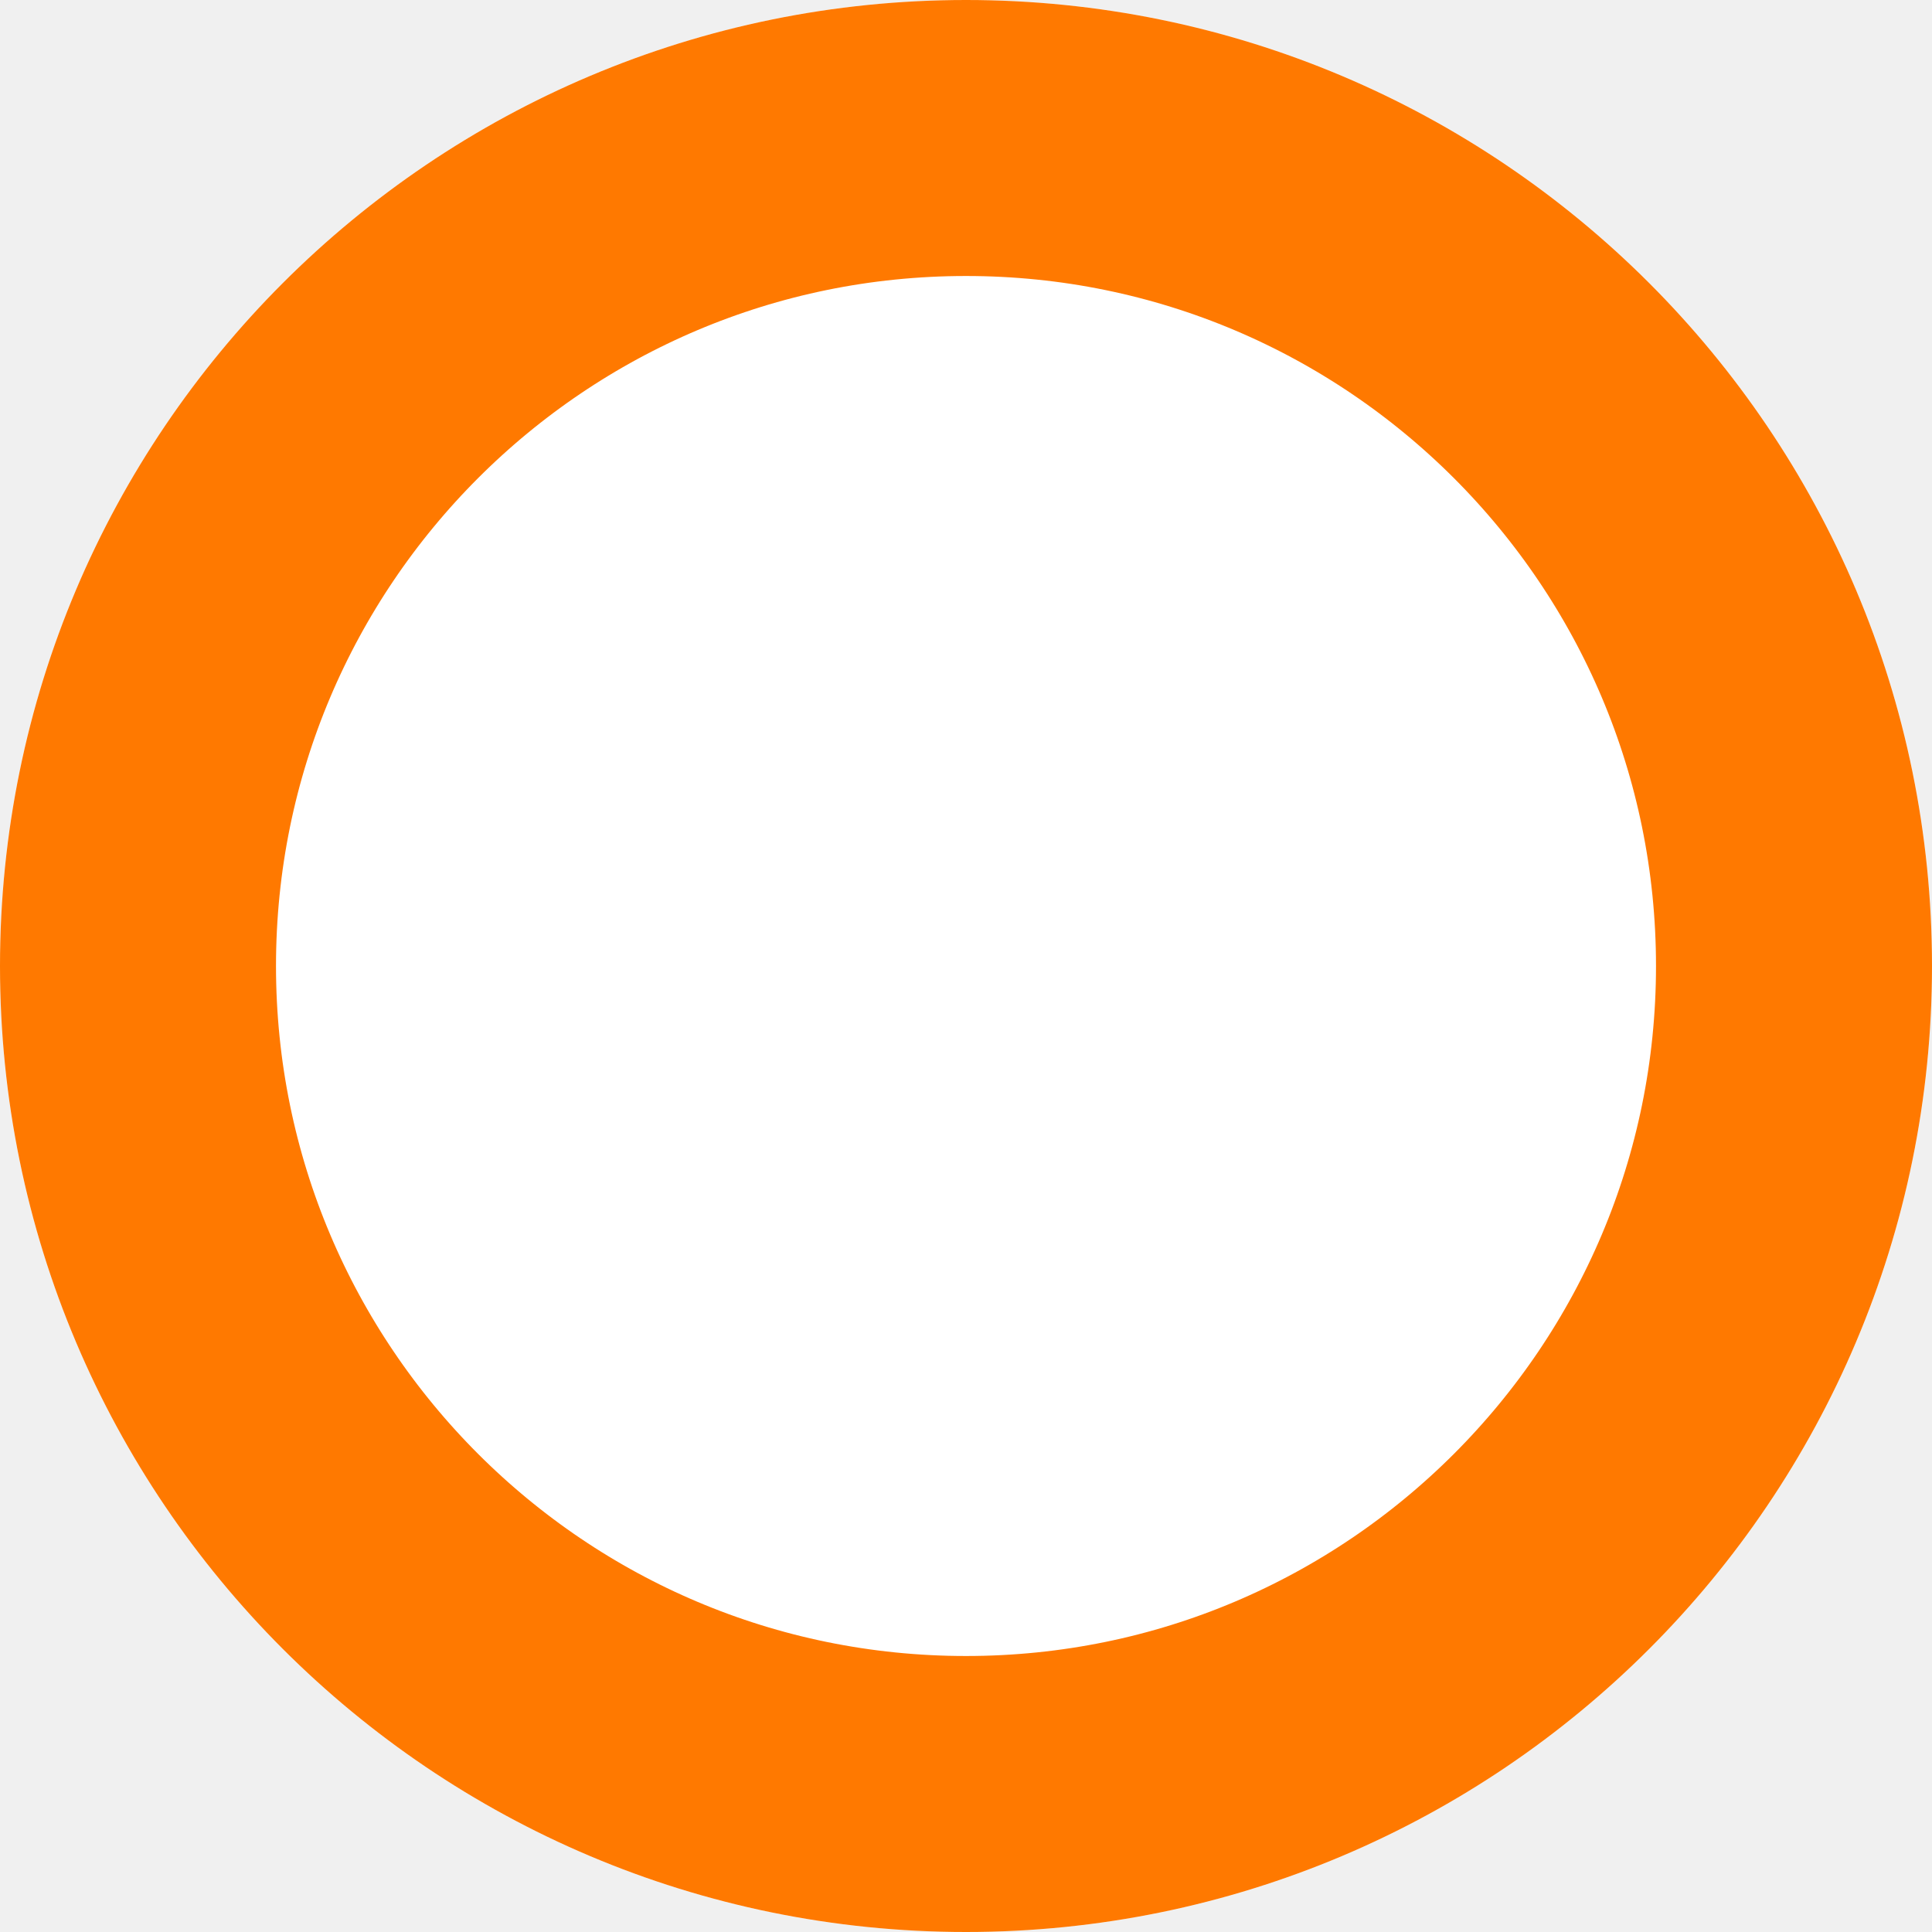
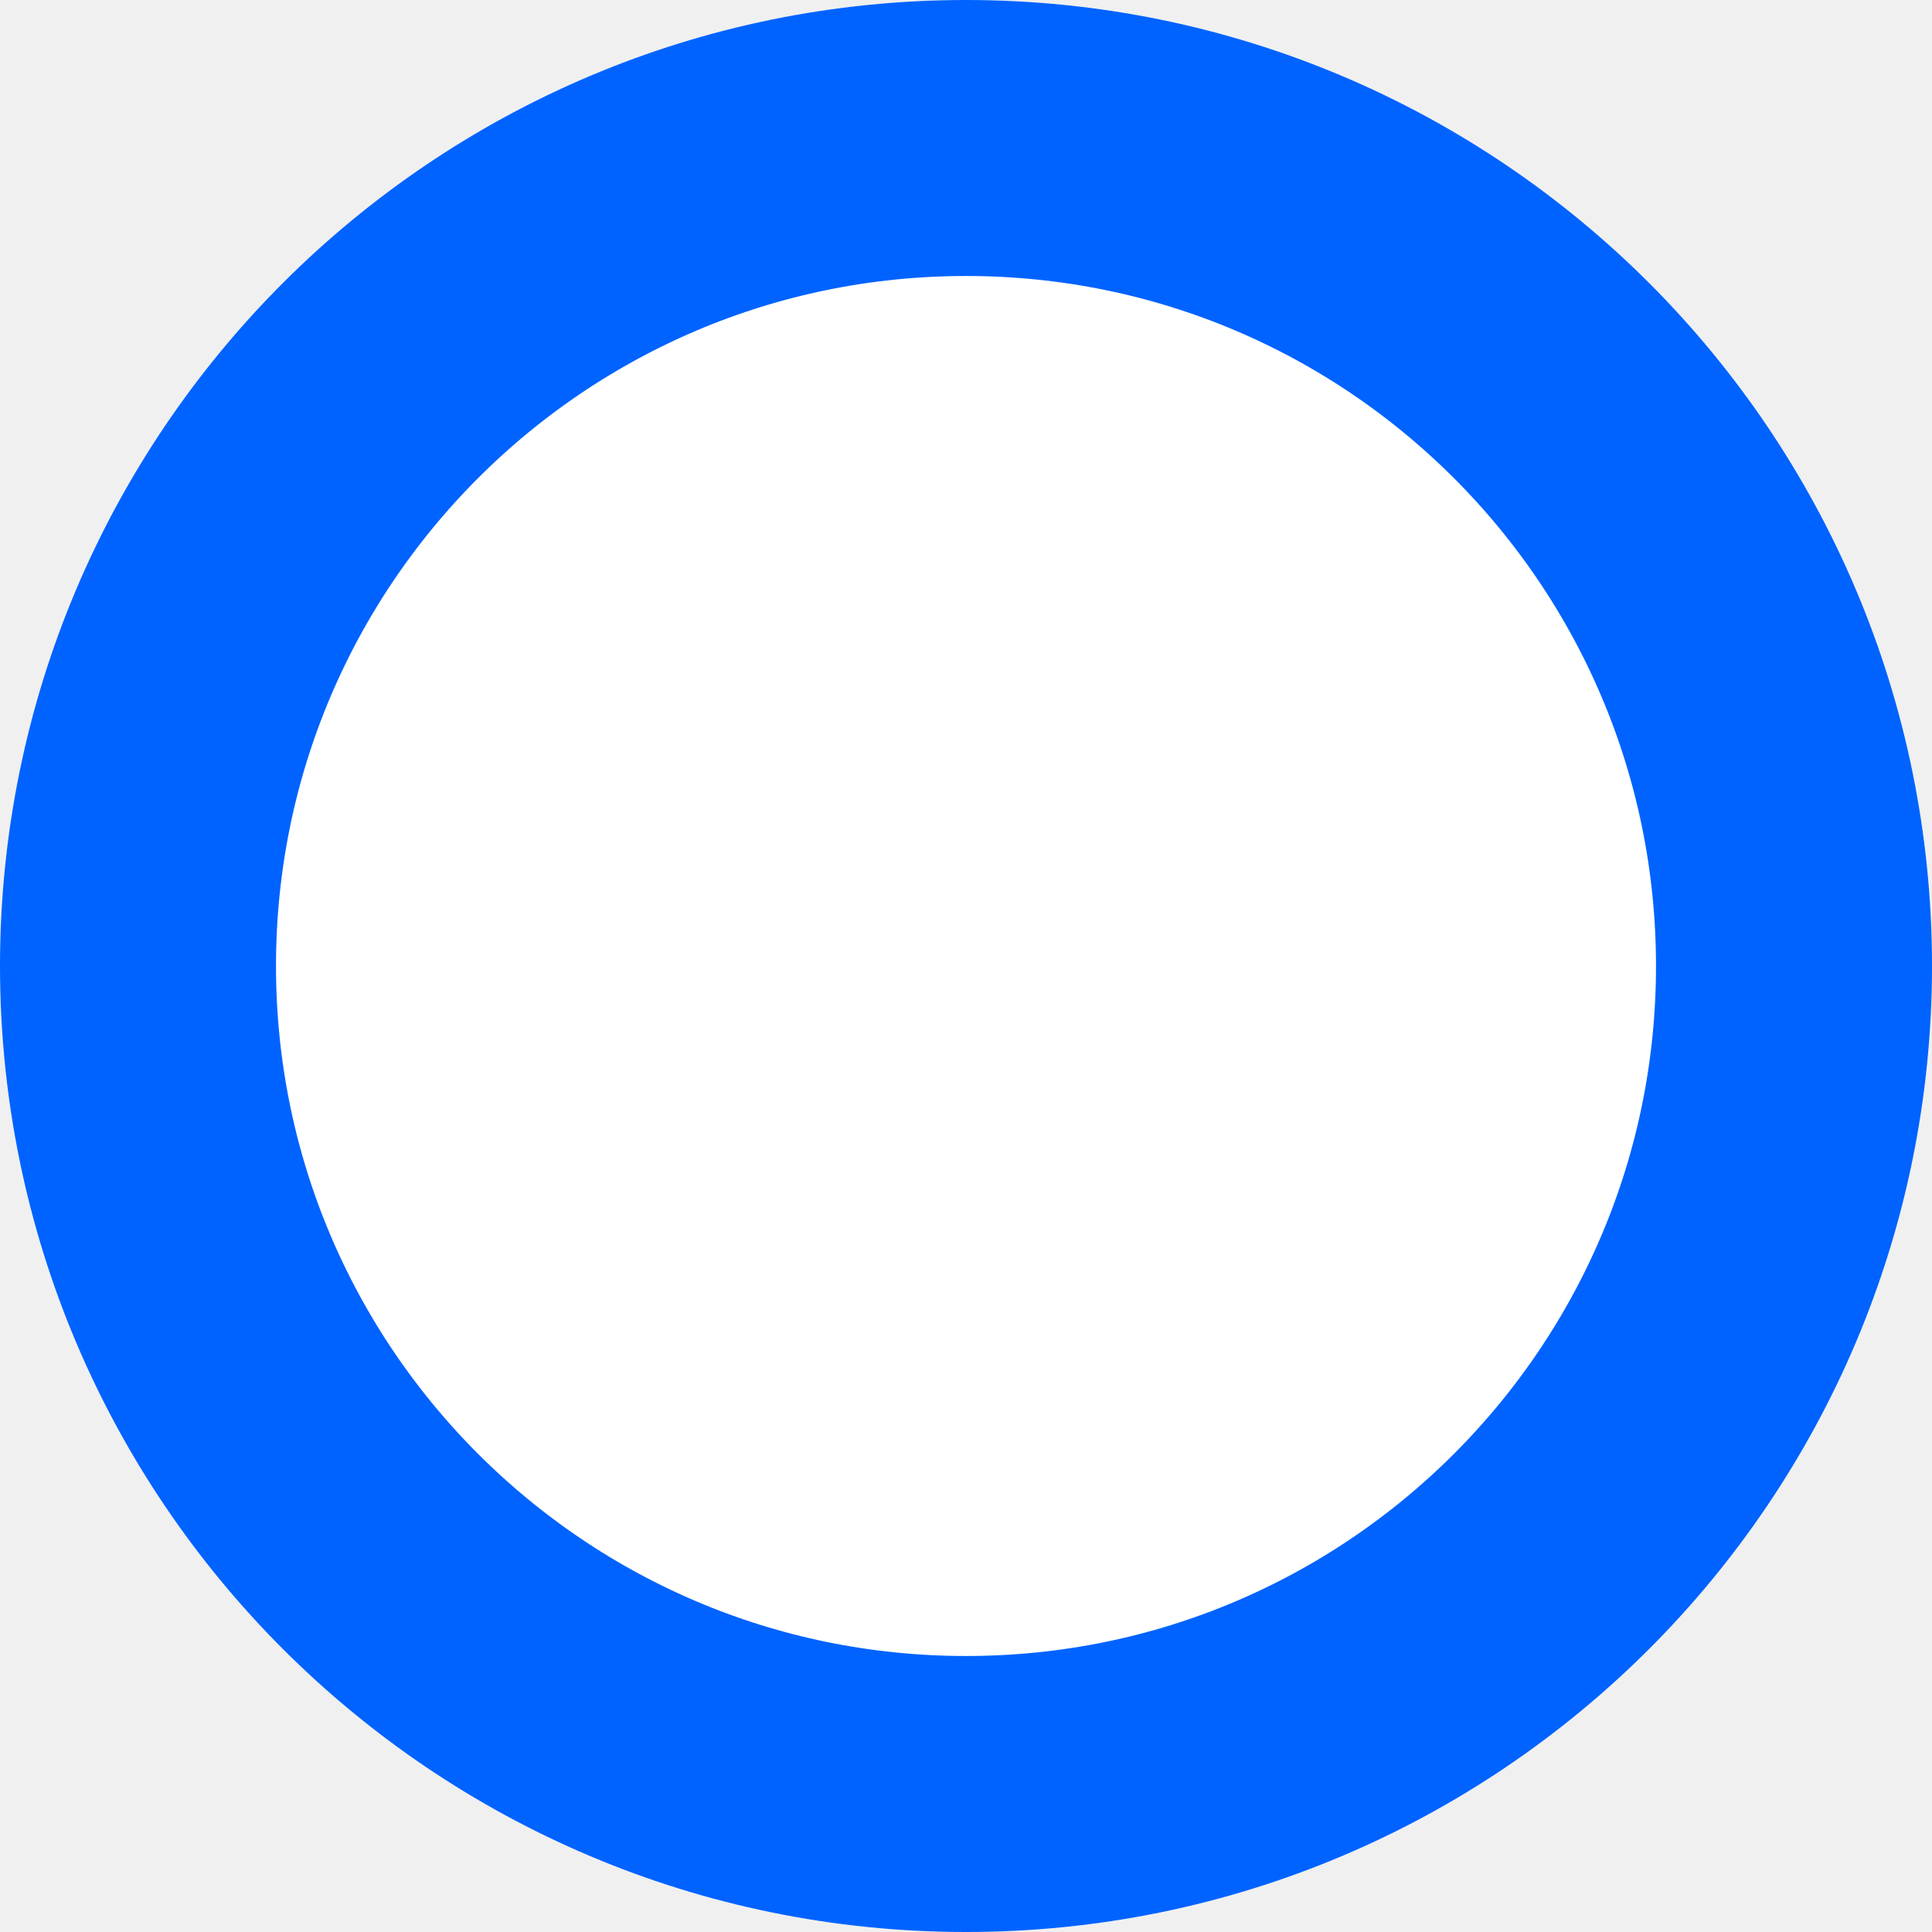
<svg xmlns="http://www.w3.org/2000/svg" width="14" height="14" viewBox="0 0 14 14">
-   <g id="Ellipse_1114" data-name="Ellipse 1114" fill="#fff" stroke="#ff7900" stroke-width="2">
+   <g id="Ellipse_1114" data-name="Ellipse 1114" fill="#fff" stroke="#0063FF" stroke-width="2">
    <circle cx="7" cy="7" r="7" stroke="none" />
    <circle cx="7" cy="7" r="6" fill="none" />
  </g>
</svg>
